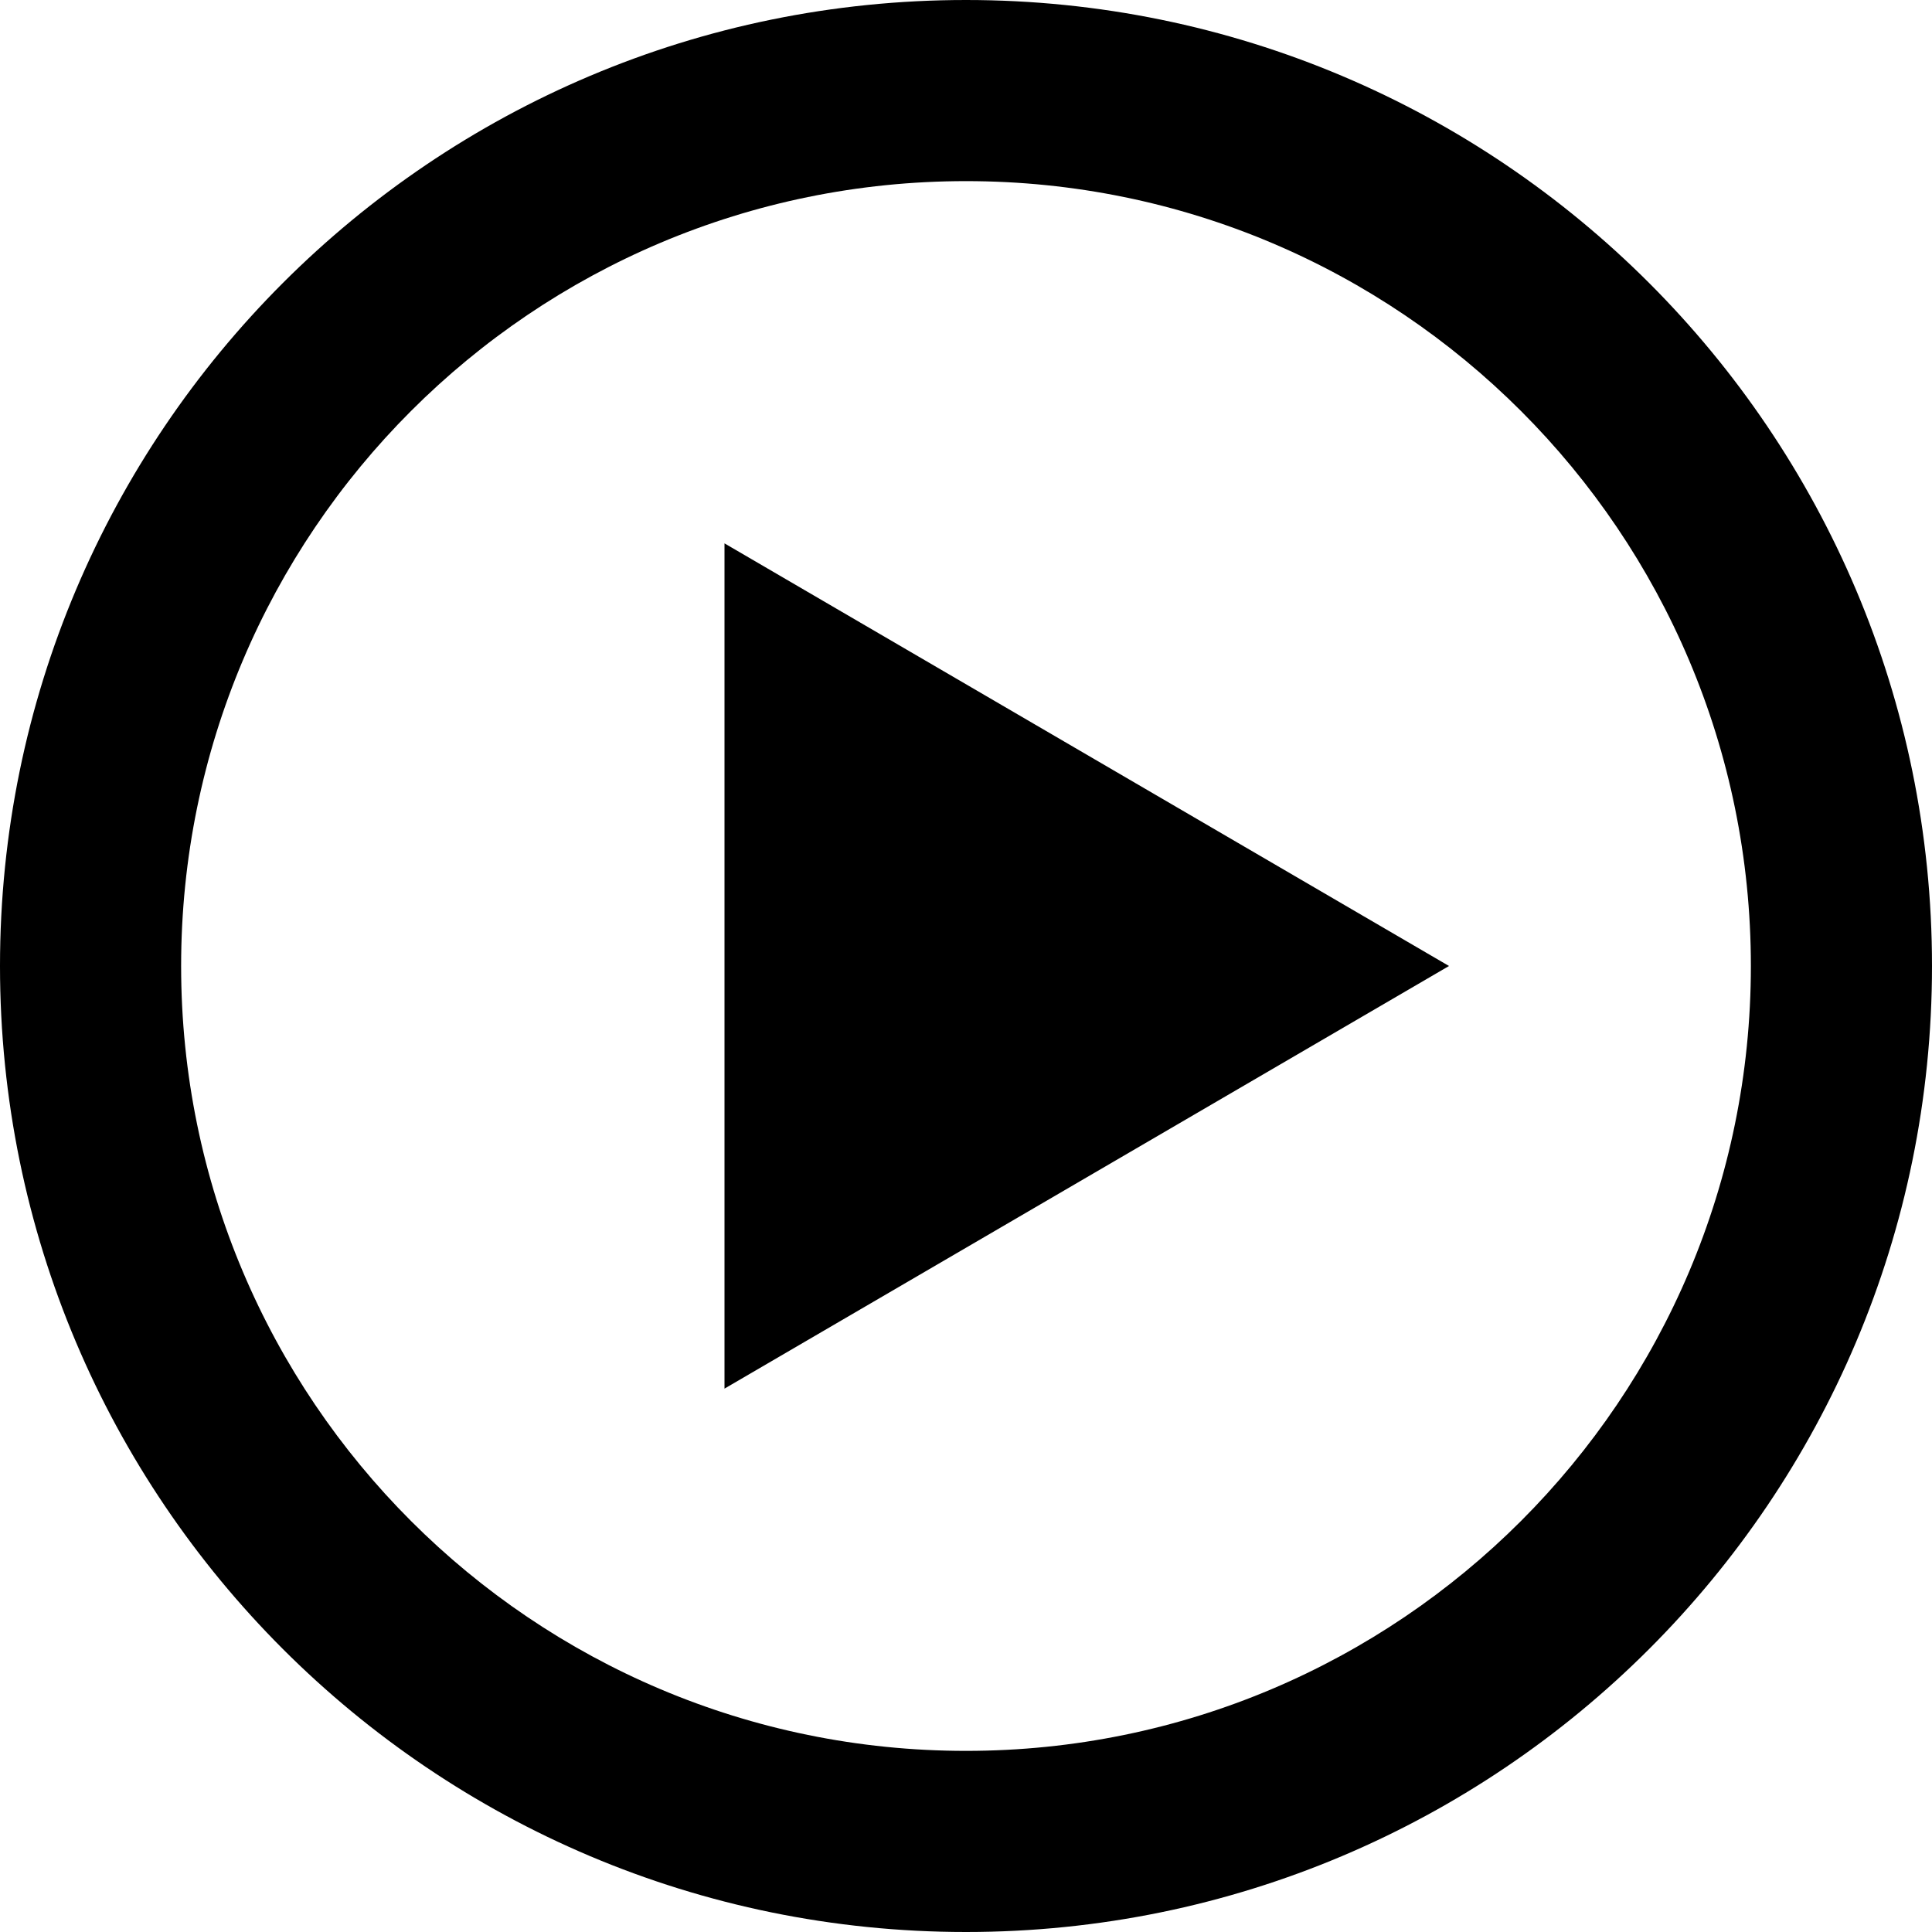
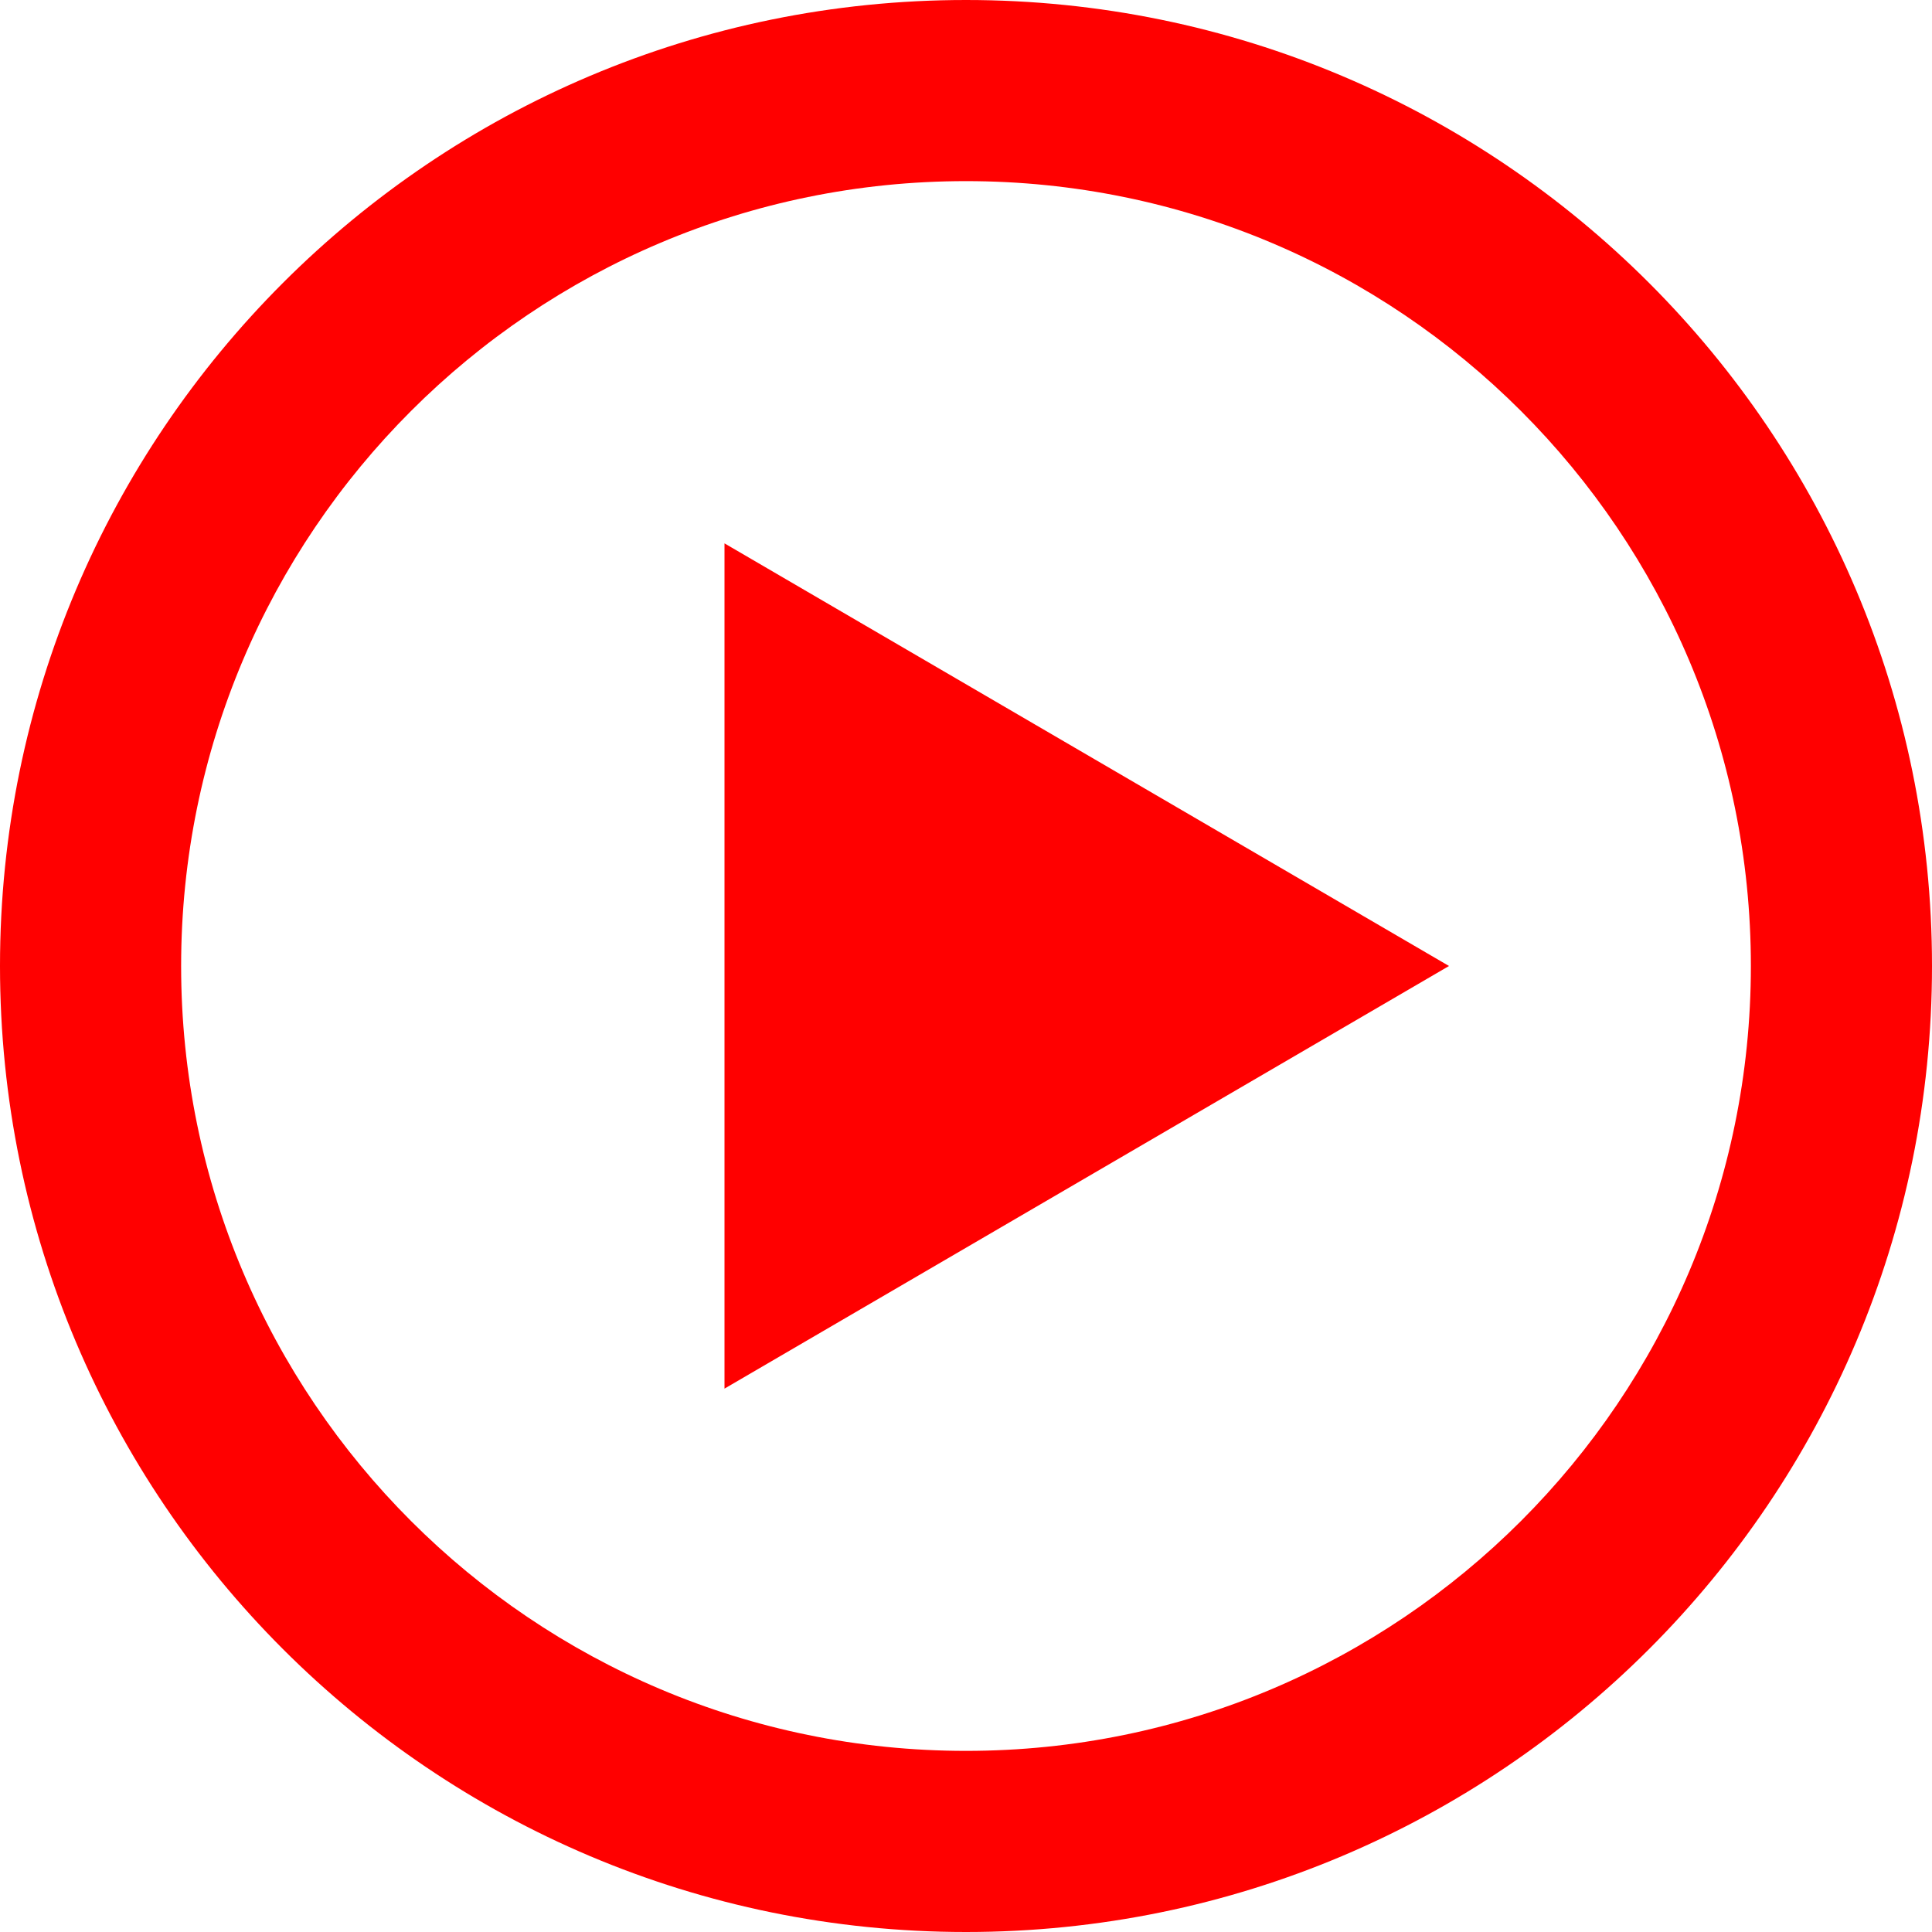
- <svg xmlns="http://www.w3.org/2000/svg" version="1.1" width="32" height="32" viewBox="0 0 32 32" color="red">
+ <svg xmlns="http://www.w3.org/2000/svg" version="1.1" width="32" height="32" viewBox="0 0 32 32" fill="red">
  <path d="M16 0c-8.837 0-16 7.163-16 16s7.163 16 16 16 16-7.163 16-16-7.163-16-16-16zM16 29c-7.18 0-13-5.82-13-13s5.82-13 13-13 13 5.82 13 13-5.82 13-13 13zM12 9l12 7-12 7z" />
</svg>
